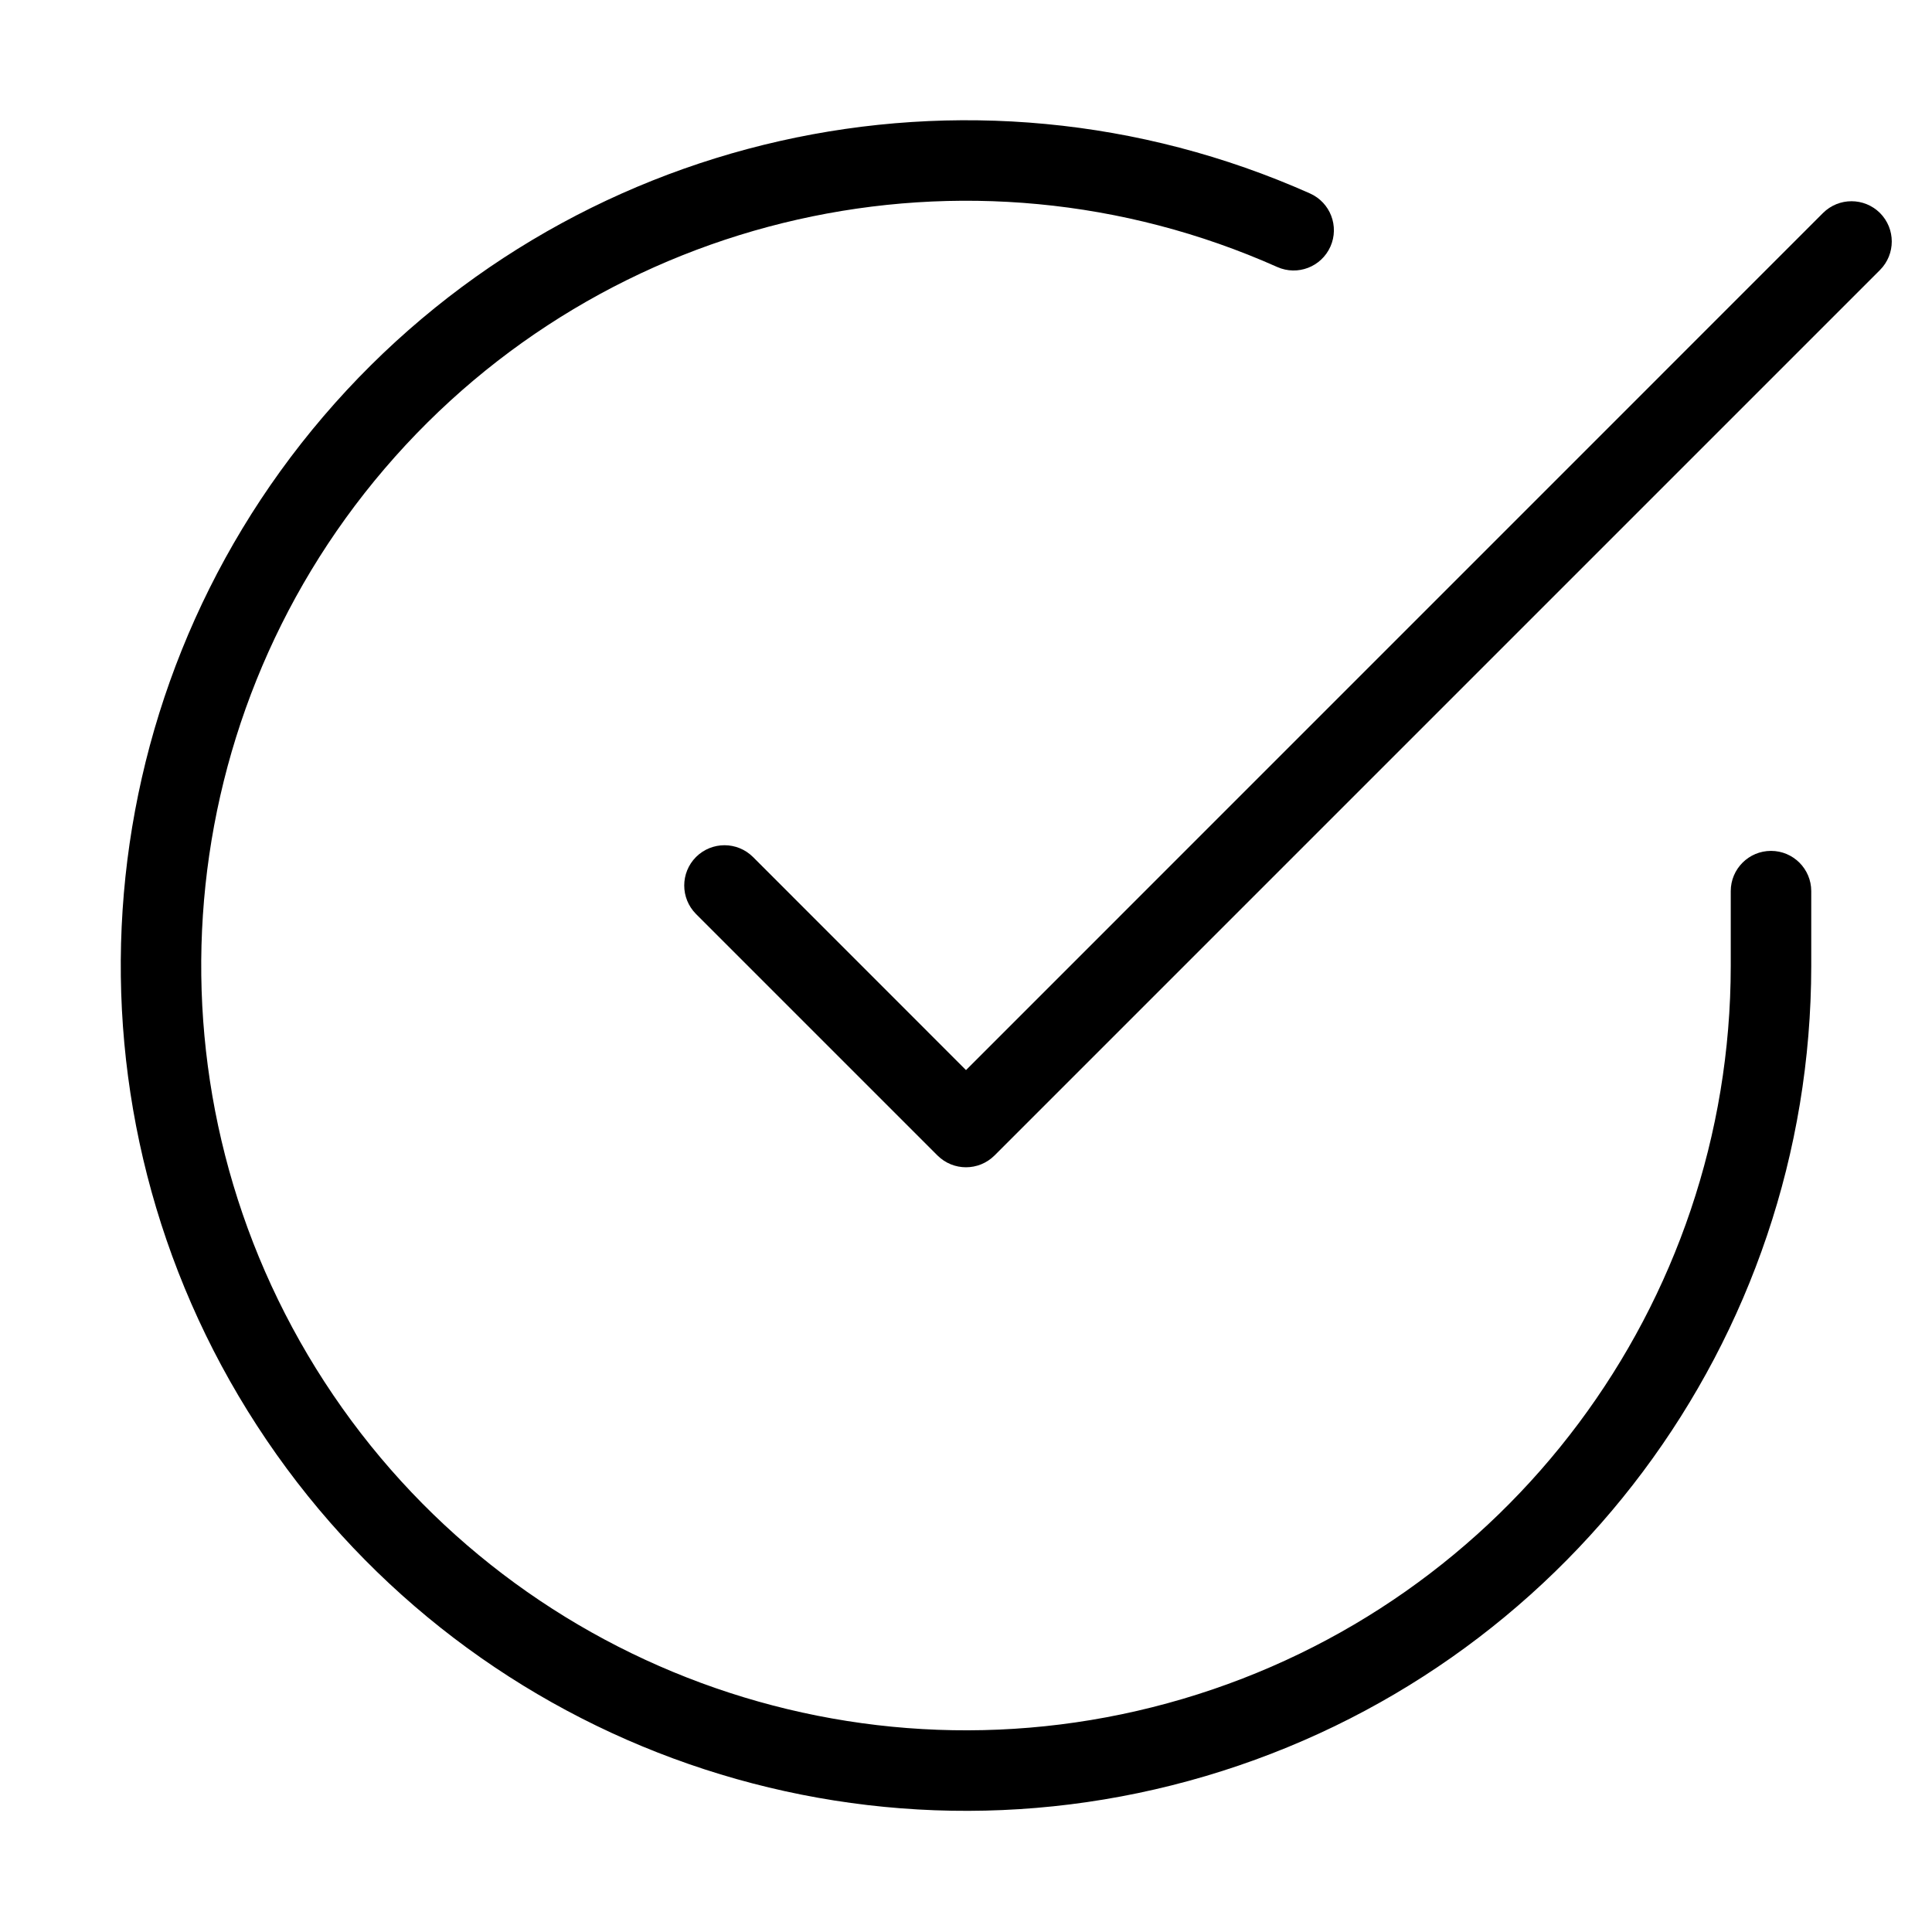
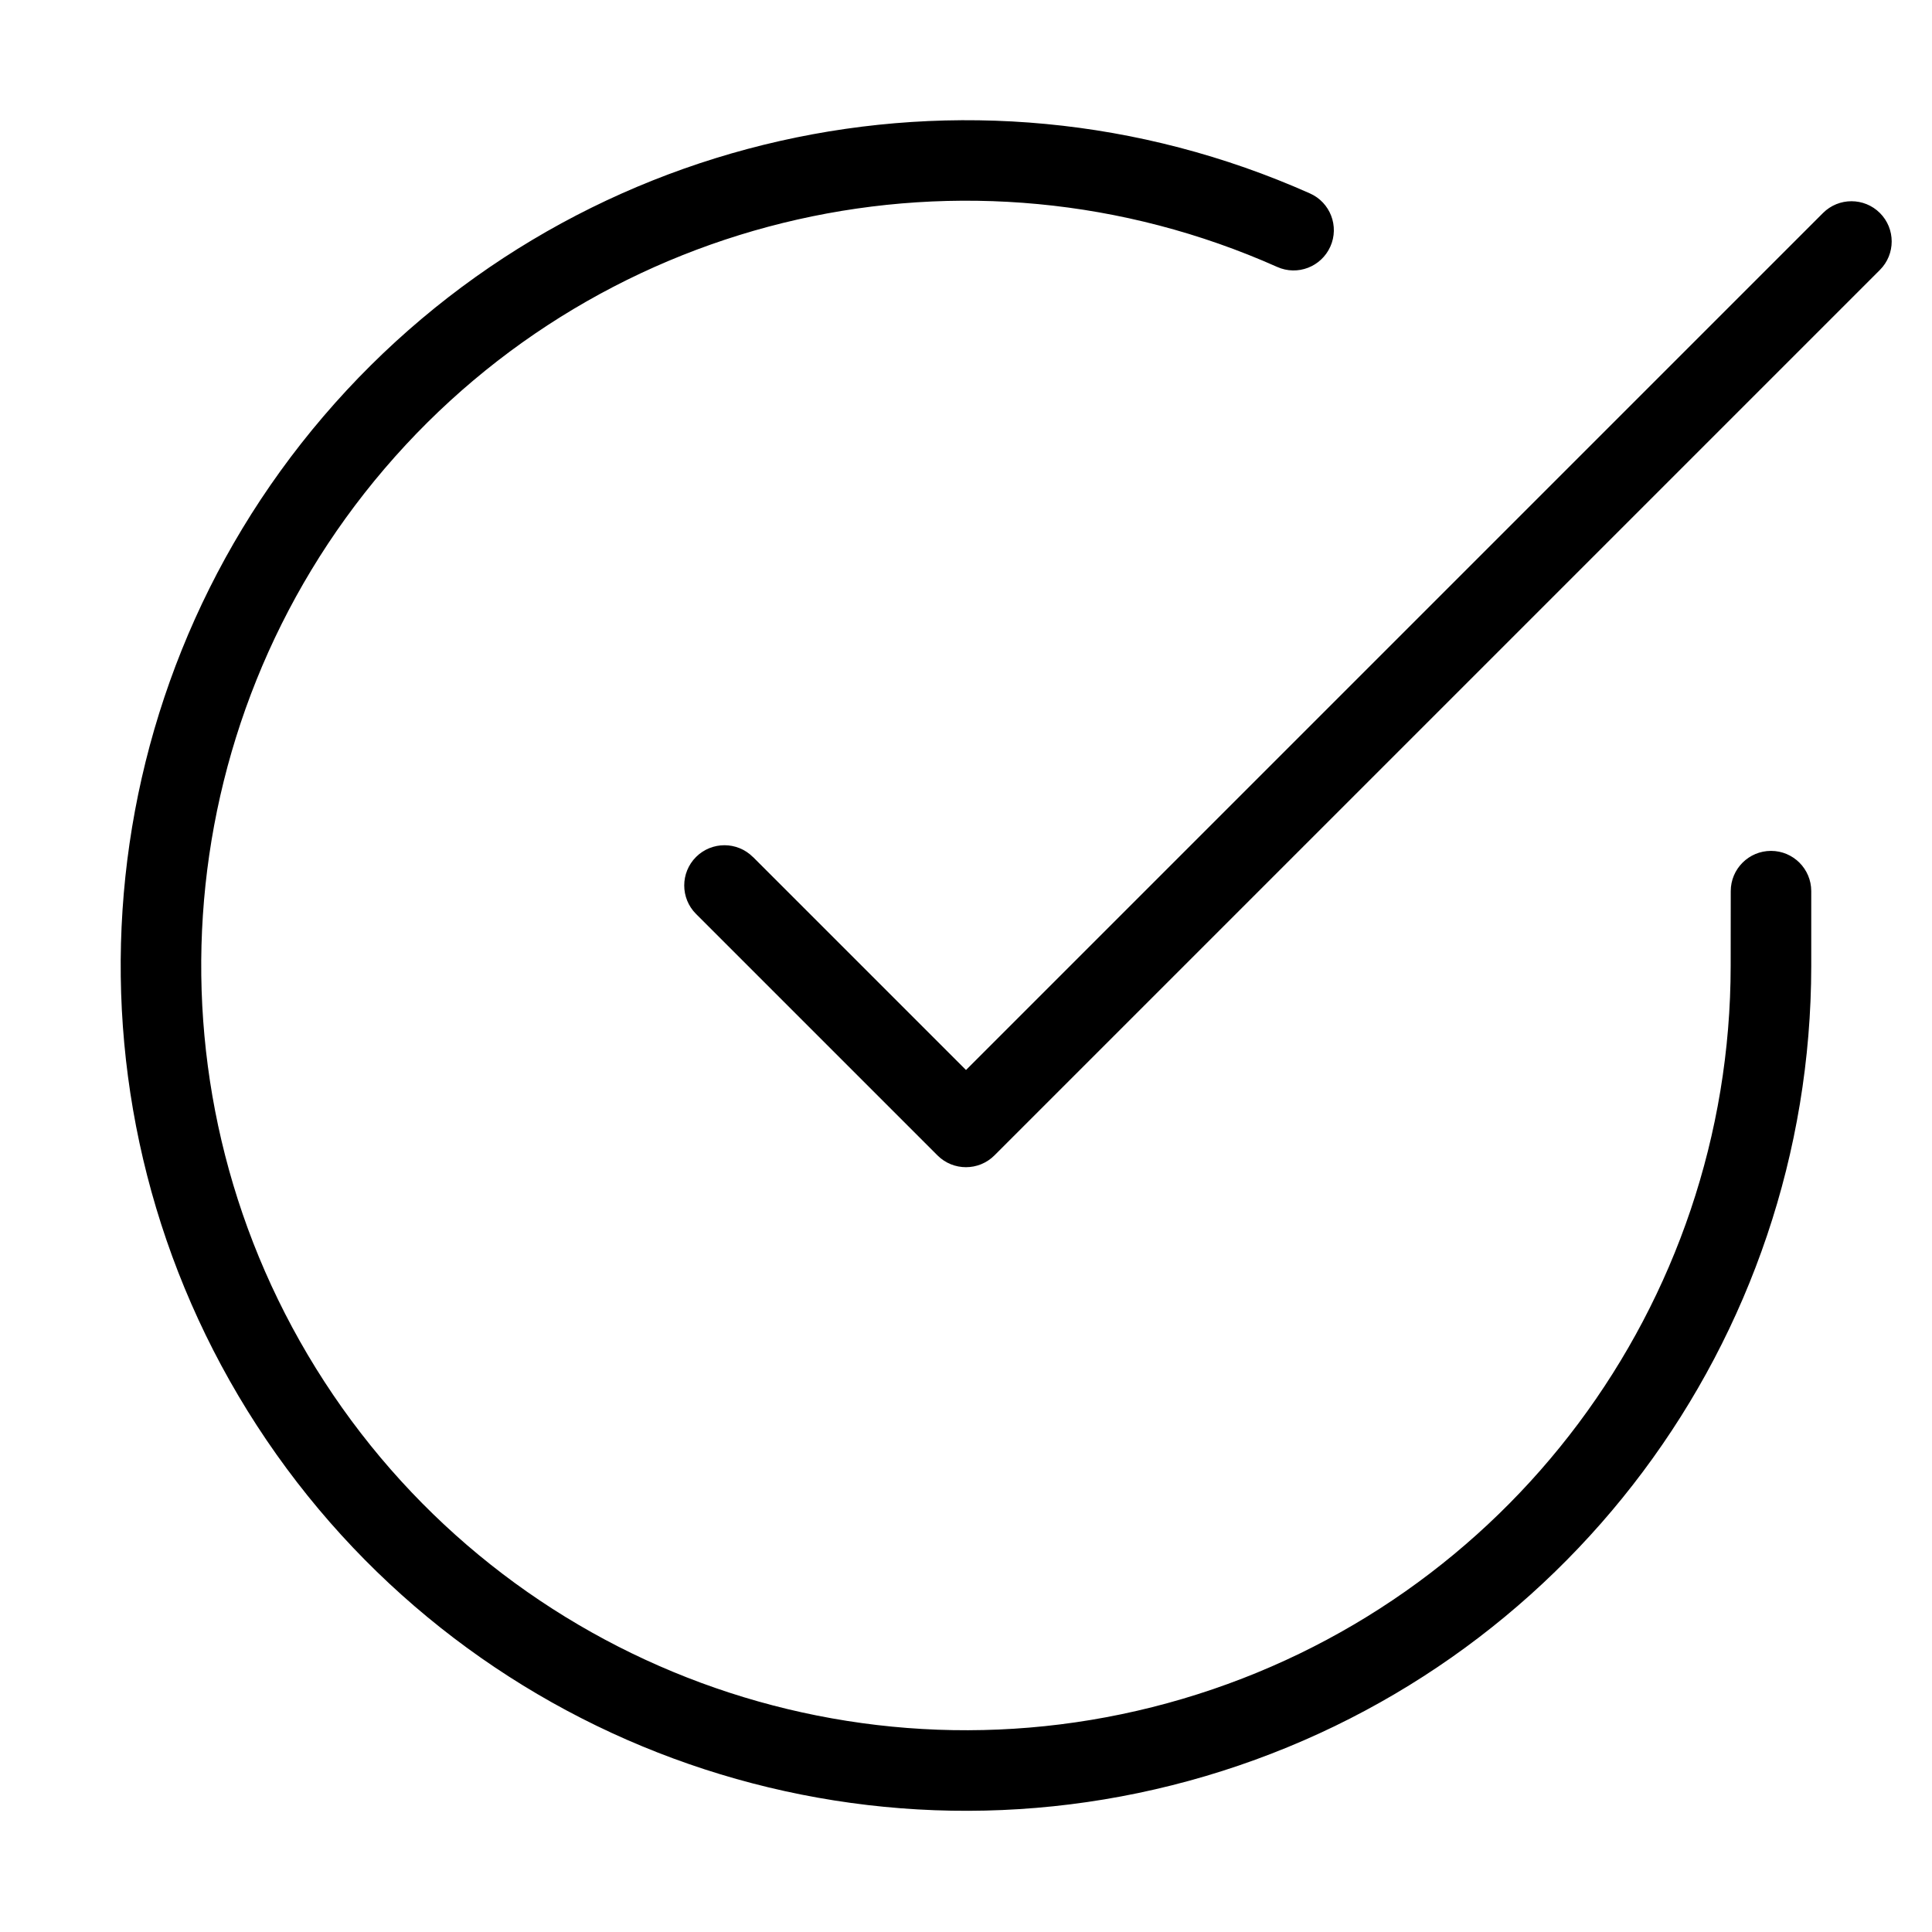
- <svg xmlns="http://www.w3.org/2000/svg" width="24px" height="24px" viewBox="0 0 24 24" version="1.1">
-   <g id="check-circle" stroke="none" stroke-width="1" fill="none" fill-rule="evenodd">
-     <path d="M21.5,11.07 L21.5,12 C21.498,16.207 18.728,19.912 14.694,21.104 C10.659,22.297 6.32,20.694 4.03,17.165 C1.74,13.635 2.045,9.02 4.778,5.822 C7.512,2.624 12.023,1.604 15.867,3.317 C16.119,3.429 16.414,3.316 16.527,3.063 C16.639,2.811 16.526,2.516 16.273,2.403 C12.026,0.511 7.039,1.637 4.018,5.172 C0.997,8.707 0.661,13.808 3.192,17.709 C5.722,21.61 10.518,23.382 14.977,22.063 C19.436,20.745 22.497,16.65 22.5,12 L22.5,11.07 C22.5,10.794 22.276,10.57 22,10.57 C21.724,10.57 21.5,10.794 21.5,11.07 Z" id="Shape" fill="#000000" fill-rule="nonzero" />
-     <path d="M9.354,10.646 C9.158,10.451 8.842,10.451 8.646,10.646 C8.451,10.842 8.451,11.158 8.646,11.354 L11.646,14.354 C11.842,14.549 12.158,14.549 12.354,14.354 L23.354,3.354 C23.549,3.158 23.549,2.842 23.354,2.646 C23.158,2.451 22.842,2.451 22.646,2.646 L12,13.293 L9.354,10.646 Z" id="Shape" fill="#000000" fill-rule="nonzero" />
-   </g>
+ <svg xmlns="http://www.w3.org/2000/svg" height="24" viewBox="0 0 24 24" width="24">
+   <path d="m21.5 11.07c0-.276.224-.5.5-.5s.5.224.5.5v.93c-.003 4.65-3.064 8.745-7.523 10.063-4.459 1.318-9.255-.453-11.786-4.354-2.531-3.901-2.195-9.002.827-12.537 3.021-3.535 8.008-4.662 12.255-2.769.252.112.366.408.253.66s-.408.366-.66.253c-3.843-1.712-8.355-.693-11.088 2.505s-3.038 7.814-.748 11.343 6.629 5.132 10.663 3.939c4.035-1.193 6.804-4.897 6.806-9.104zm-12.146-.424 2.646 2.646 10.646-10.646c.195-.195.512-.195.707 0 .195.195.195.512 0 .707l-11 11c-.195.195-.512.195-.707 0l-3-3c-.195-.195-.195-.512 0-.707.195-.195.512-.195.707 0z" />
</svg>
